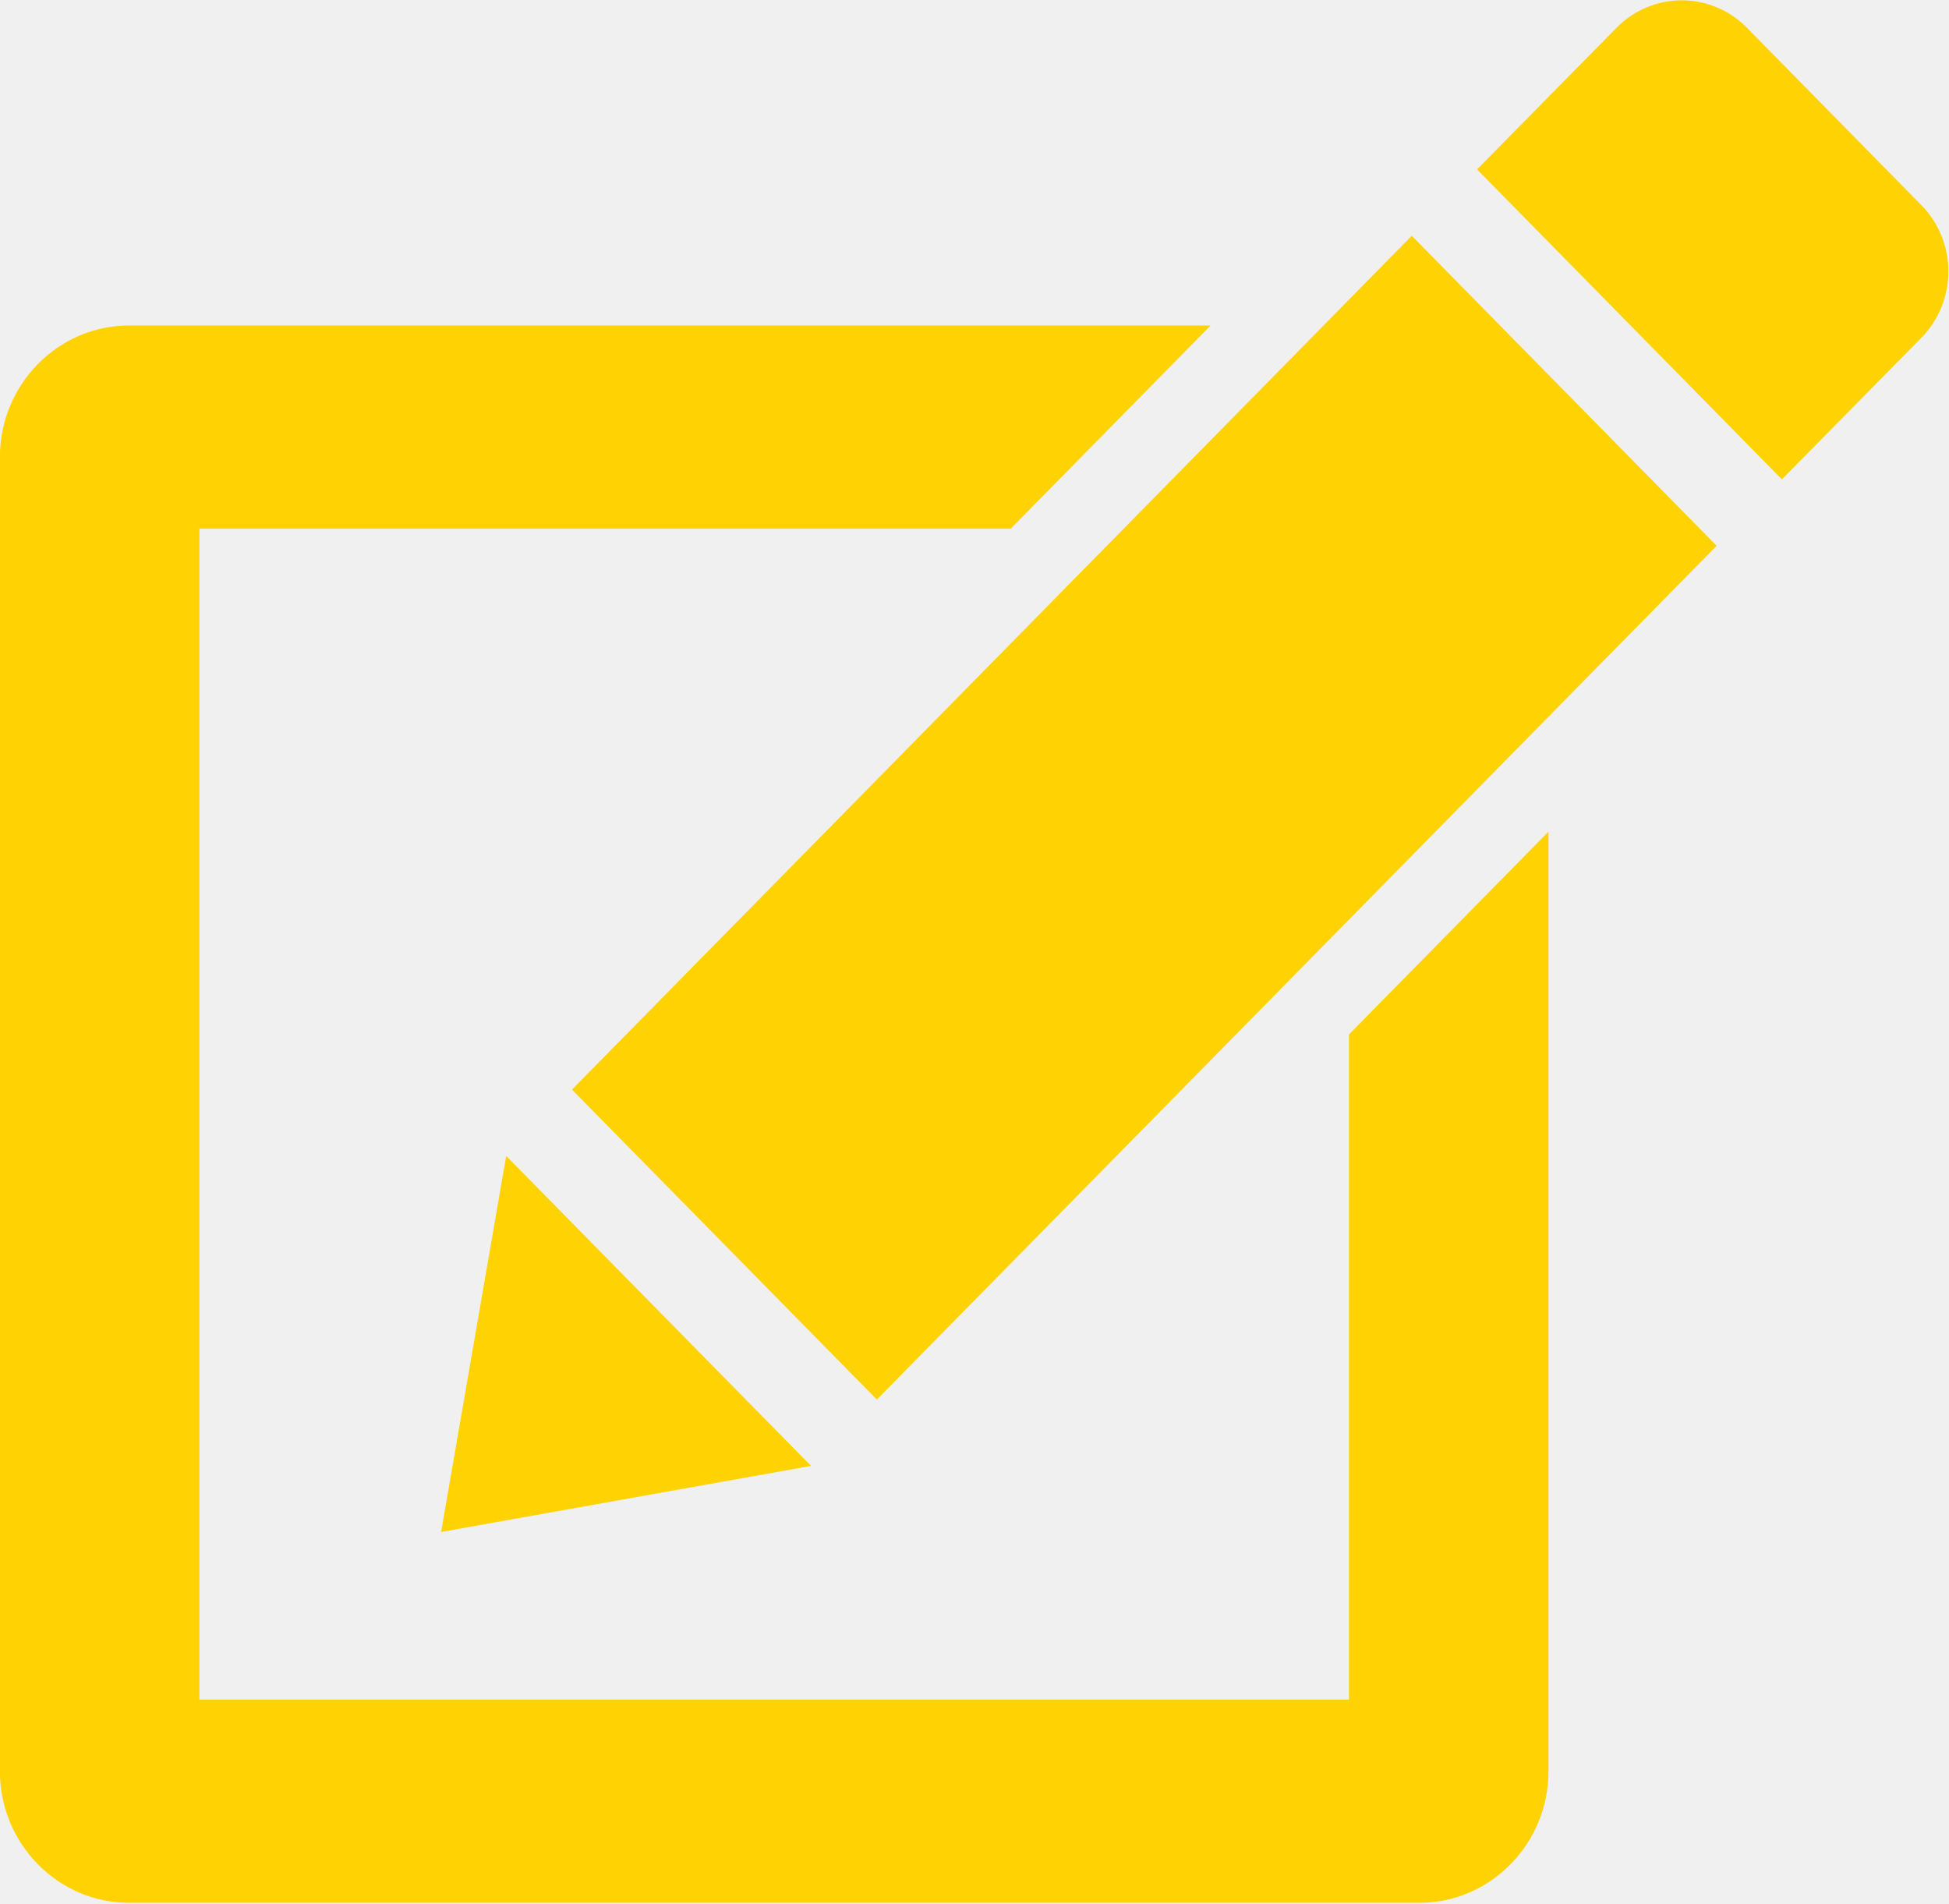
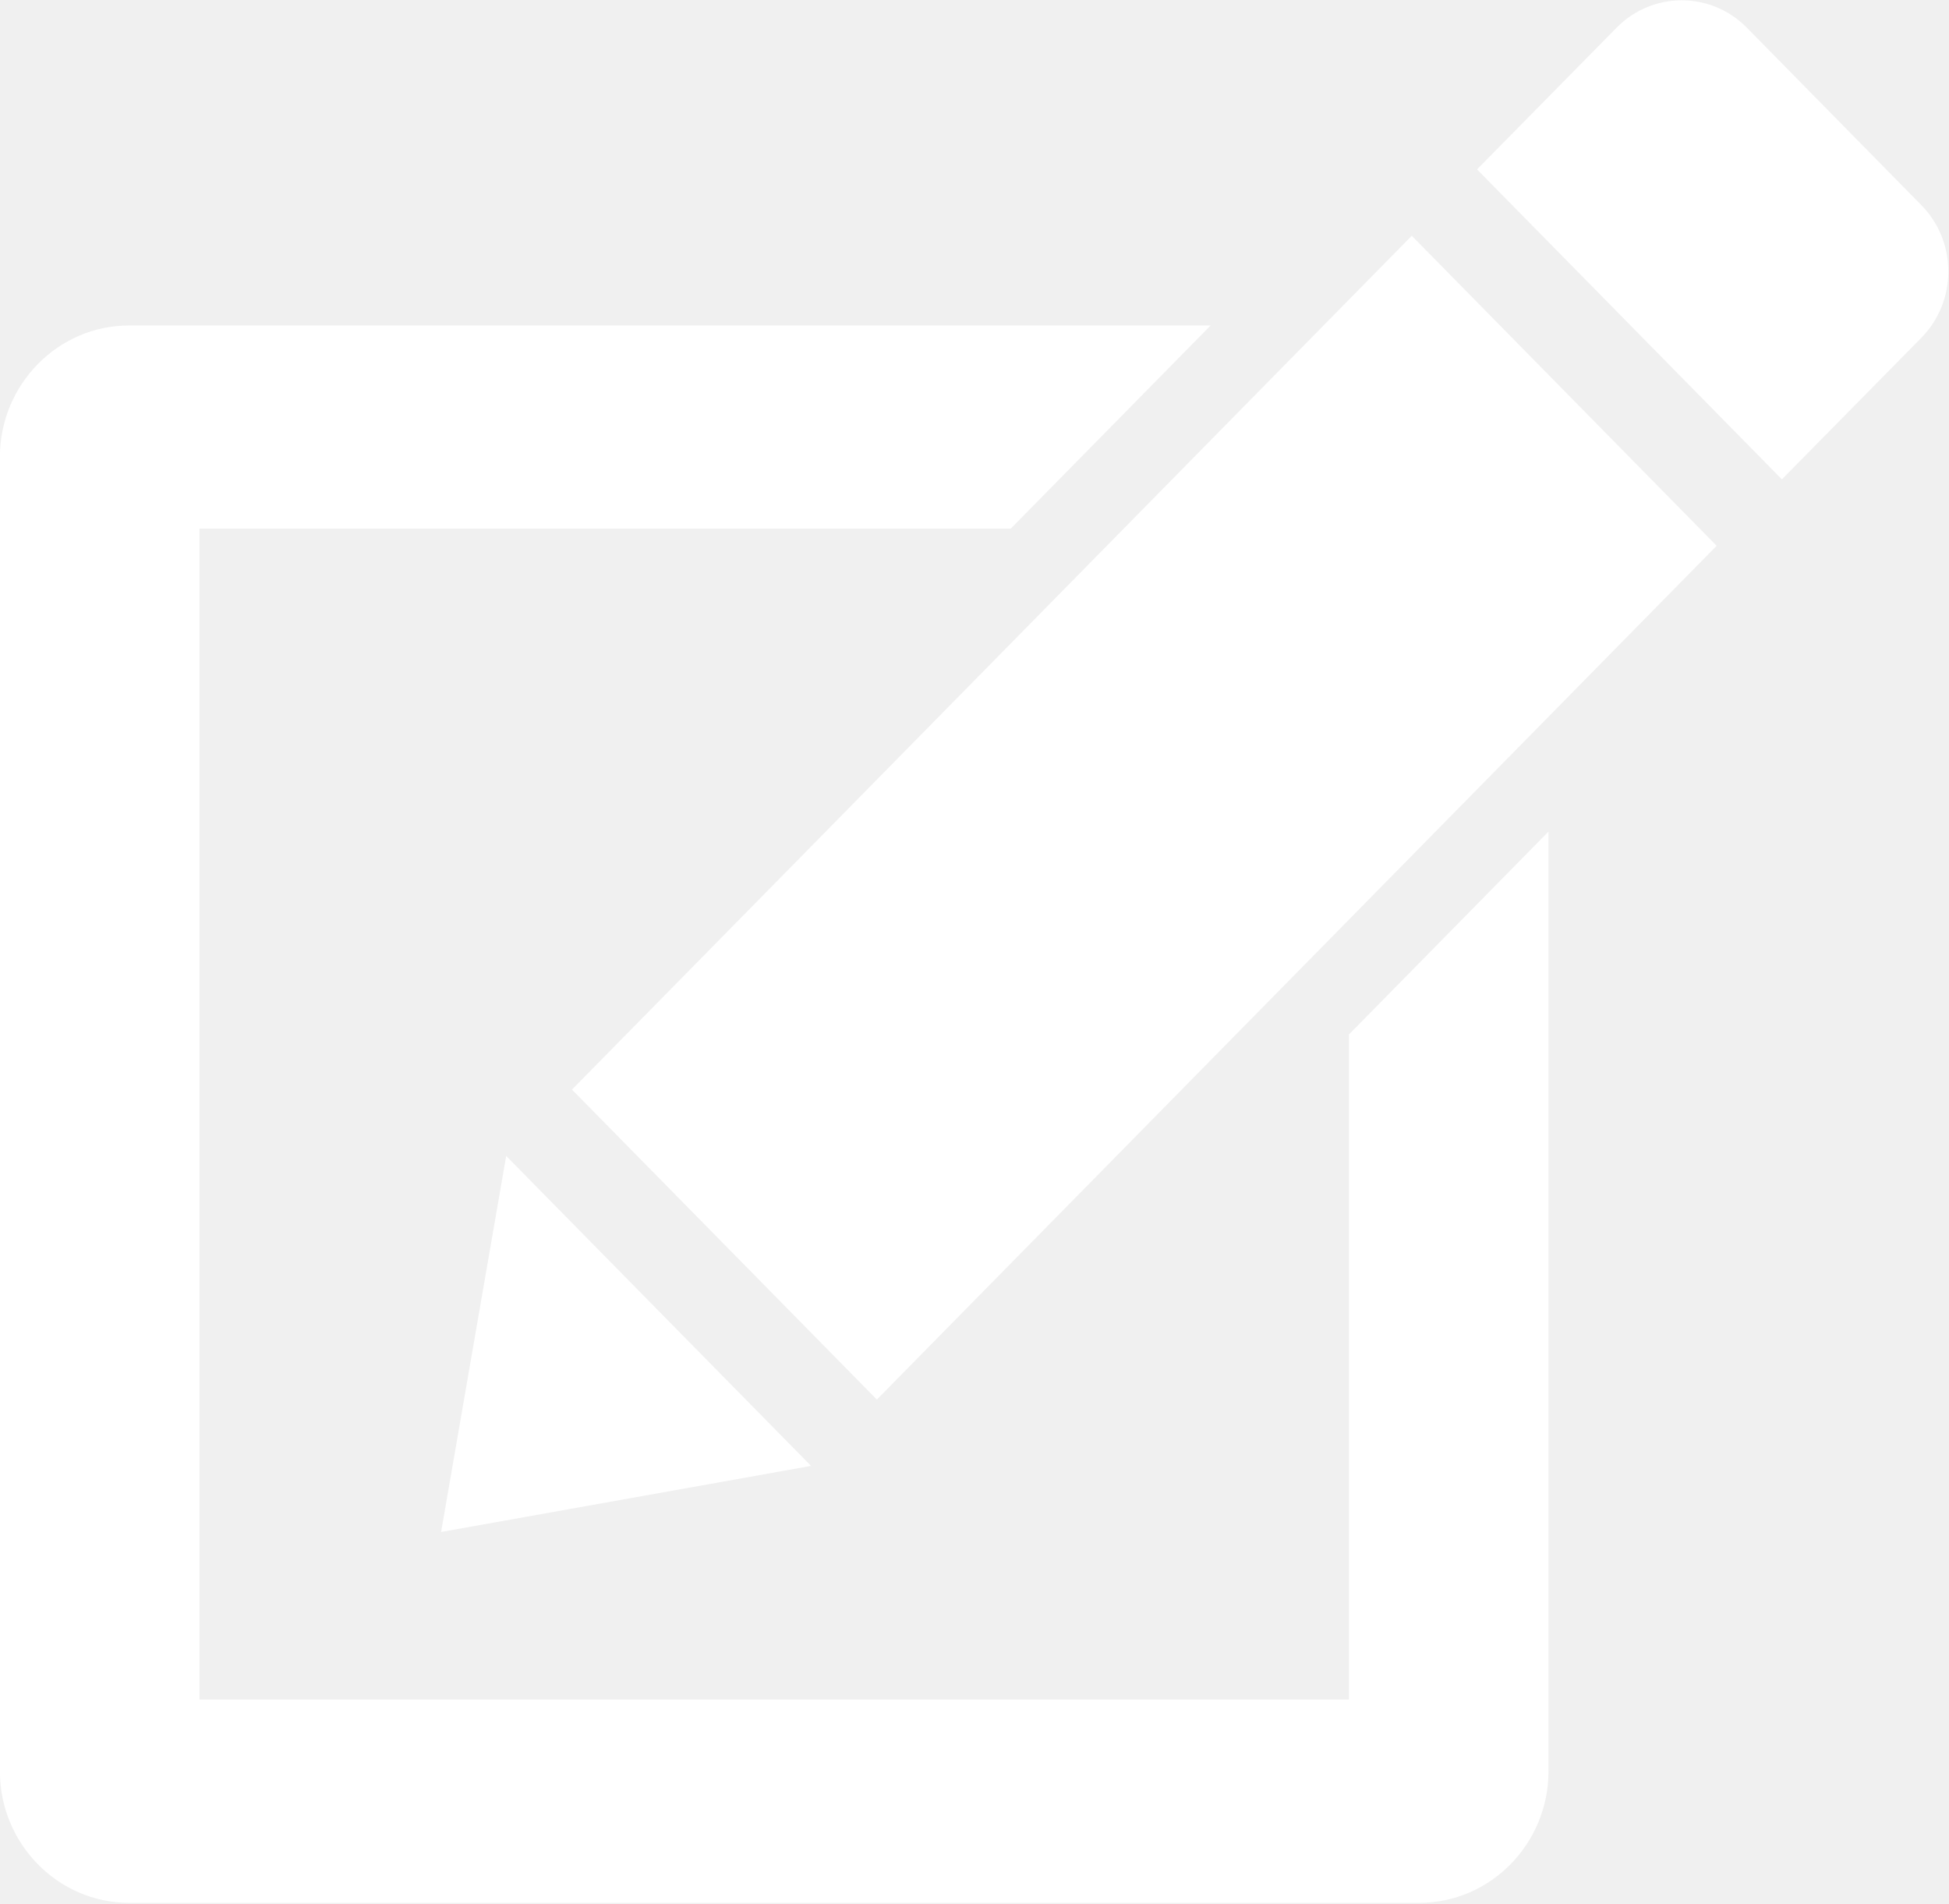
<svg xmlns="http://www.w3.org/2000/svg" preserveAspectRatio="xMidYMid" width="66.281" height="64.719" viewBox="0 0 66.281 64.719">
-   <defs>
-     <style>
-       .cls-1 {
-         fill: #ffd204;
-         fill-rule: evenodd;
-       }
-     </style>
-   </defs>
-   <path d="M65.340,11.487 L60.598,16.300 L50.231,5.760 L54.973,0.945 C55.585,0.322 56.388,0.011 57.192,0.011 C57.995,0.011 58.800,0.323 59.412,0.947 L65.340,6.975 C66.565,8.218 66.565,10.240 65.340,11.487 ZM29.820,47.591 L19.452,37.050 L48.011,8.017 L58.379,18.559 L29.820,47.591 ZM27.582,49.846 L15.001,52.093 L17.214,39.306 L27.582,49.846 ZM6.783,17.978 L6.783,57.791 L45.875,57.791 L45.875,35.176 L52.660,28.278 L52.660,60.234 C52.660,62.692 50.686,64.703 48.272,64.703 L4.386,64.703 C1.971,64.703 -0.003,62.692 -0.003,60.234 L-0.003,15.537 C-0.003,13.079 1.971,11.068 4.386,11.068 L41.170,11.068 L34.371,17.978 L6.783,17.978 Z" class="cls-1" />
+   <path style="fill-rule:evenodd;clip-rule:evenodd;fill:#FFFFFF;" d="M65.340,11.487 L60.598,16.300 L50.231,5.760 L54.973,0.945 C55.585,0.322 56.388,0.011 57.192,0.011 C57.995,0.011 58.800,0.323 59.412,0.947 L65.340,6.975 C66.565,8.218 66.565,10.240 65.340,11.487 ZM29.820,47.591 L19.452,37.050 L48.011,8.017 L58.379,18.559 L29.820,47.591 ZM27.582,49.846 L15.001,52.093 L17.214,39.306 L27.582,49.846 ZM6.783,17.978 L6.783,57.791 L45.875,57.791 L45.875,35.176 L52.660,28.278 L52.660,60.234 C52.660,62.692 50.686,64.703 48.272,64.703 L4.386,64.703 C1.971,64.703 -0.003,62.692 -0.003,60.234 L-0.003,15.537 C-0.003,13.079 1.971,11.068 4.386,11.068 L41.170,11.068 L34.371,17.978 L6.783,17.978 Z" class="cls-1" />
</svg>
